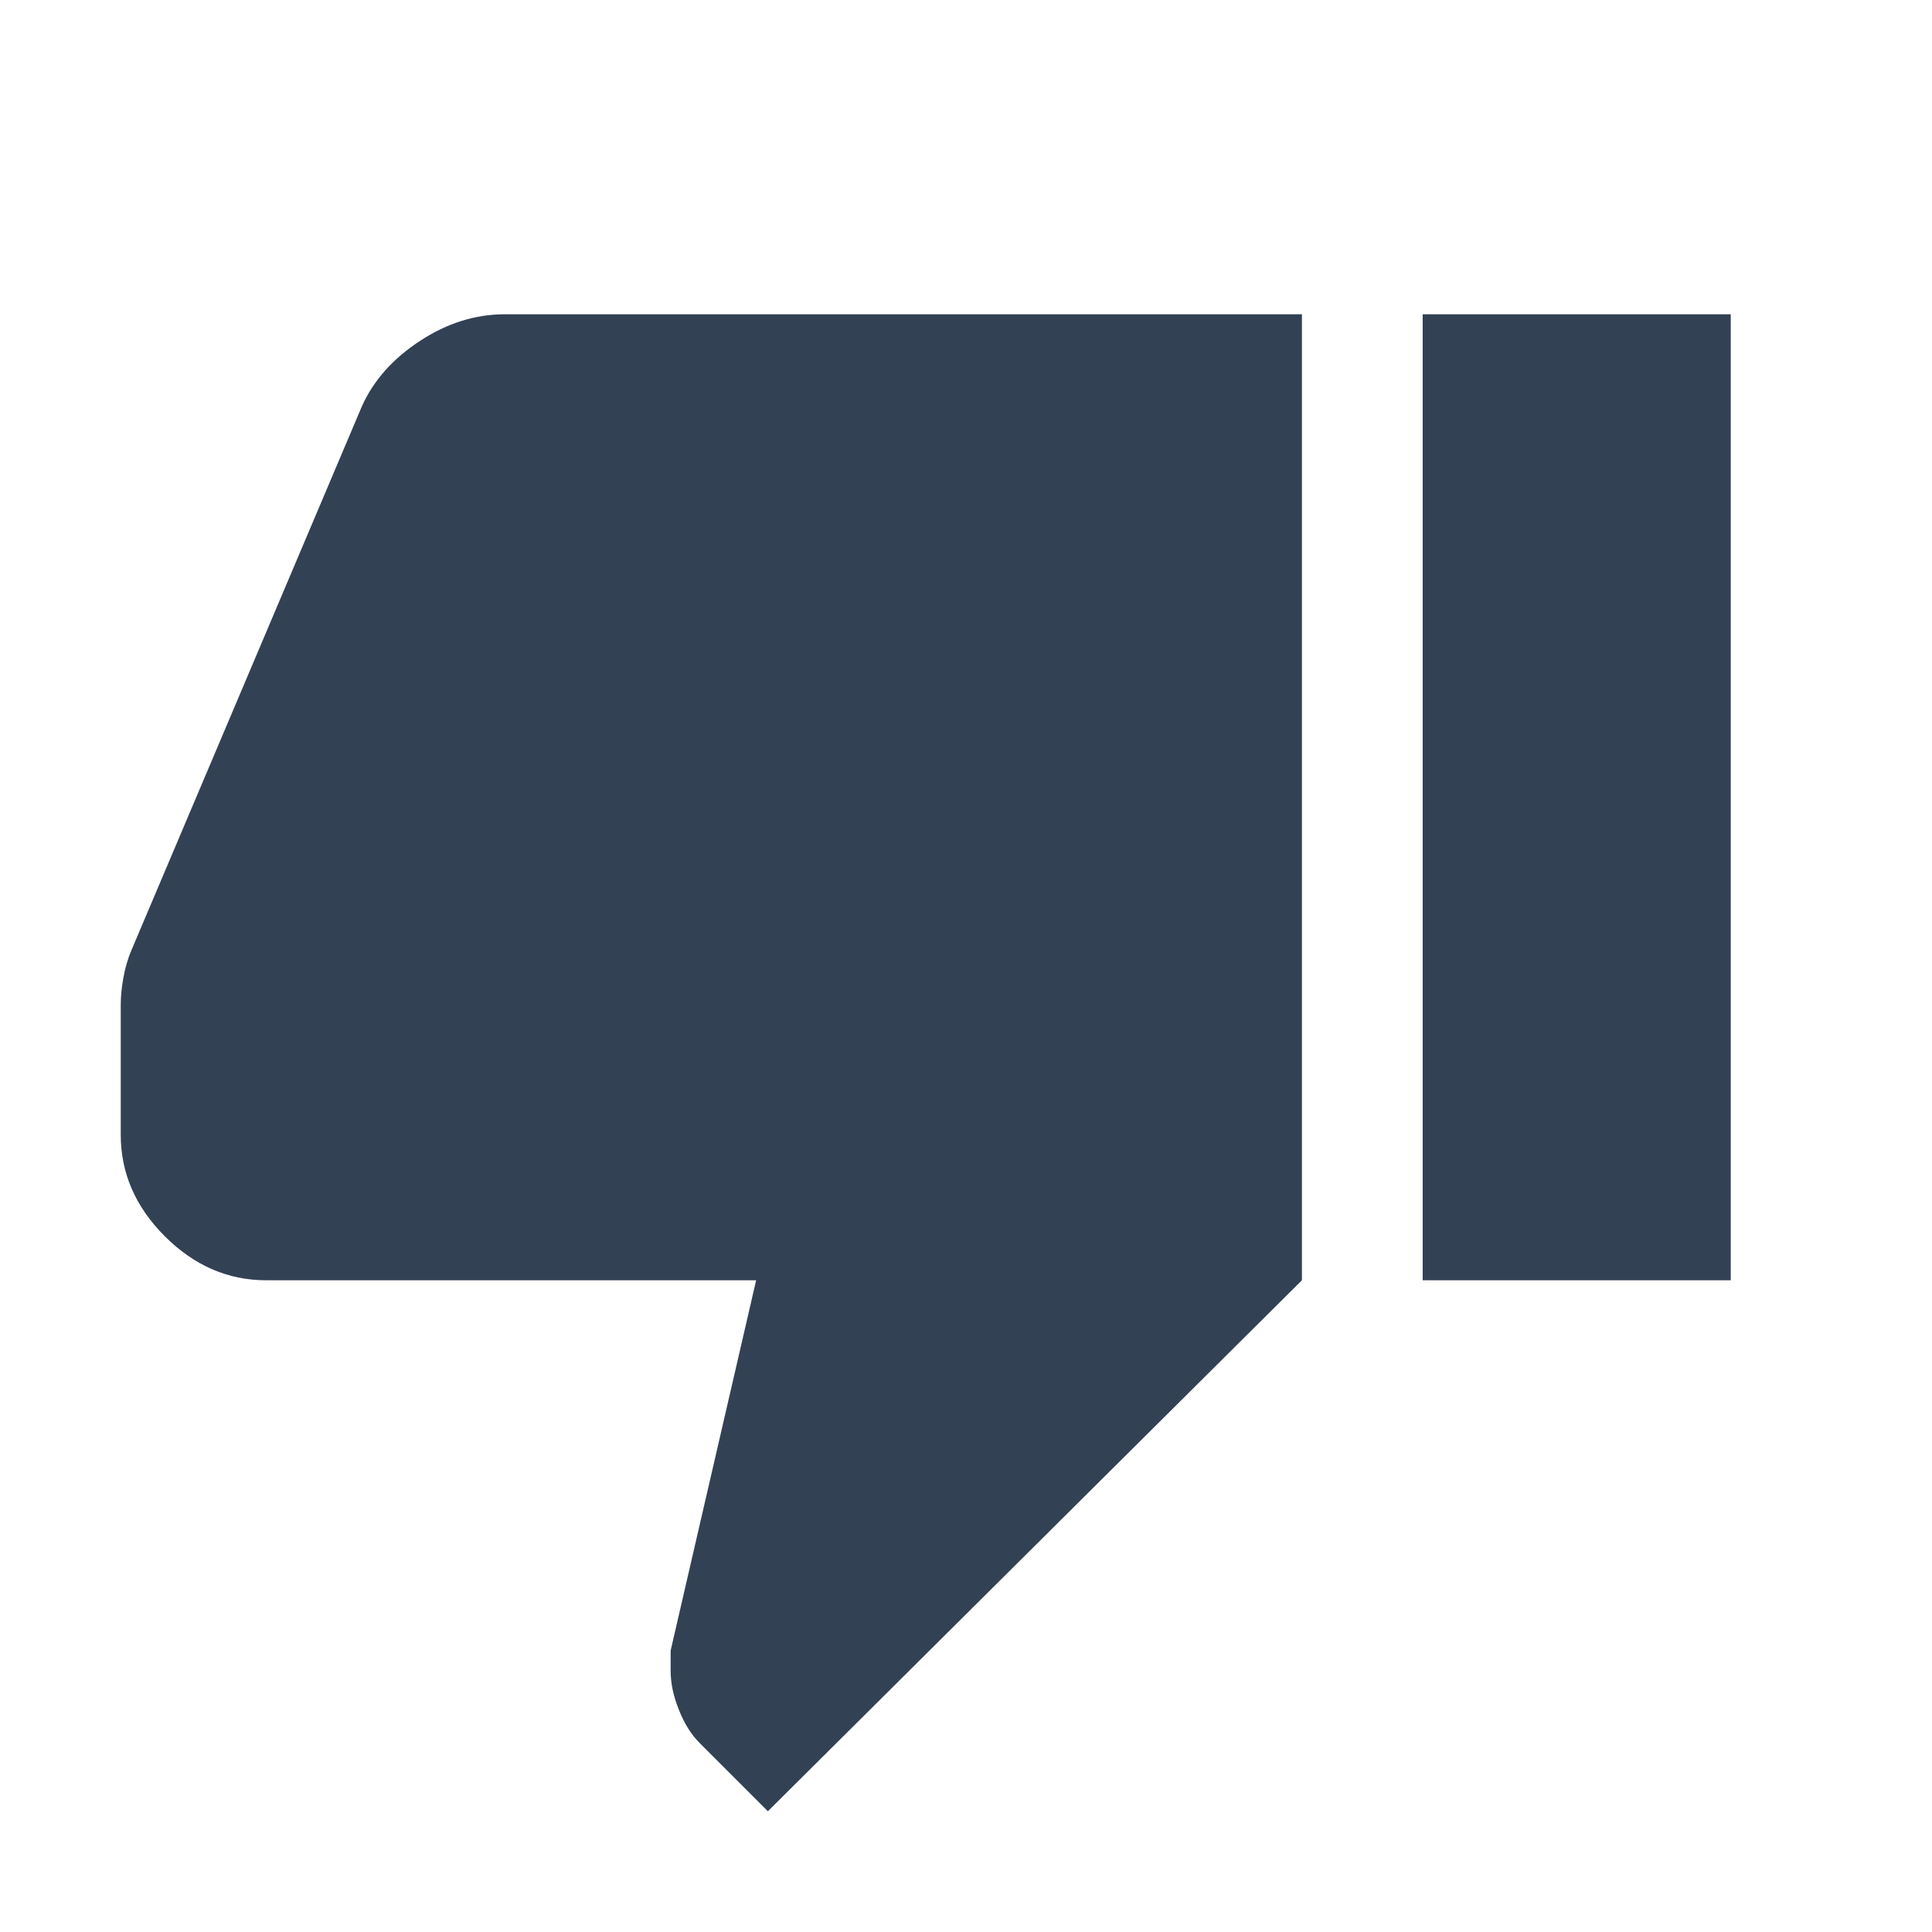
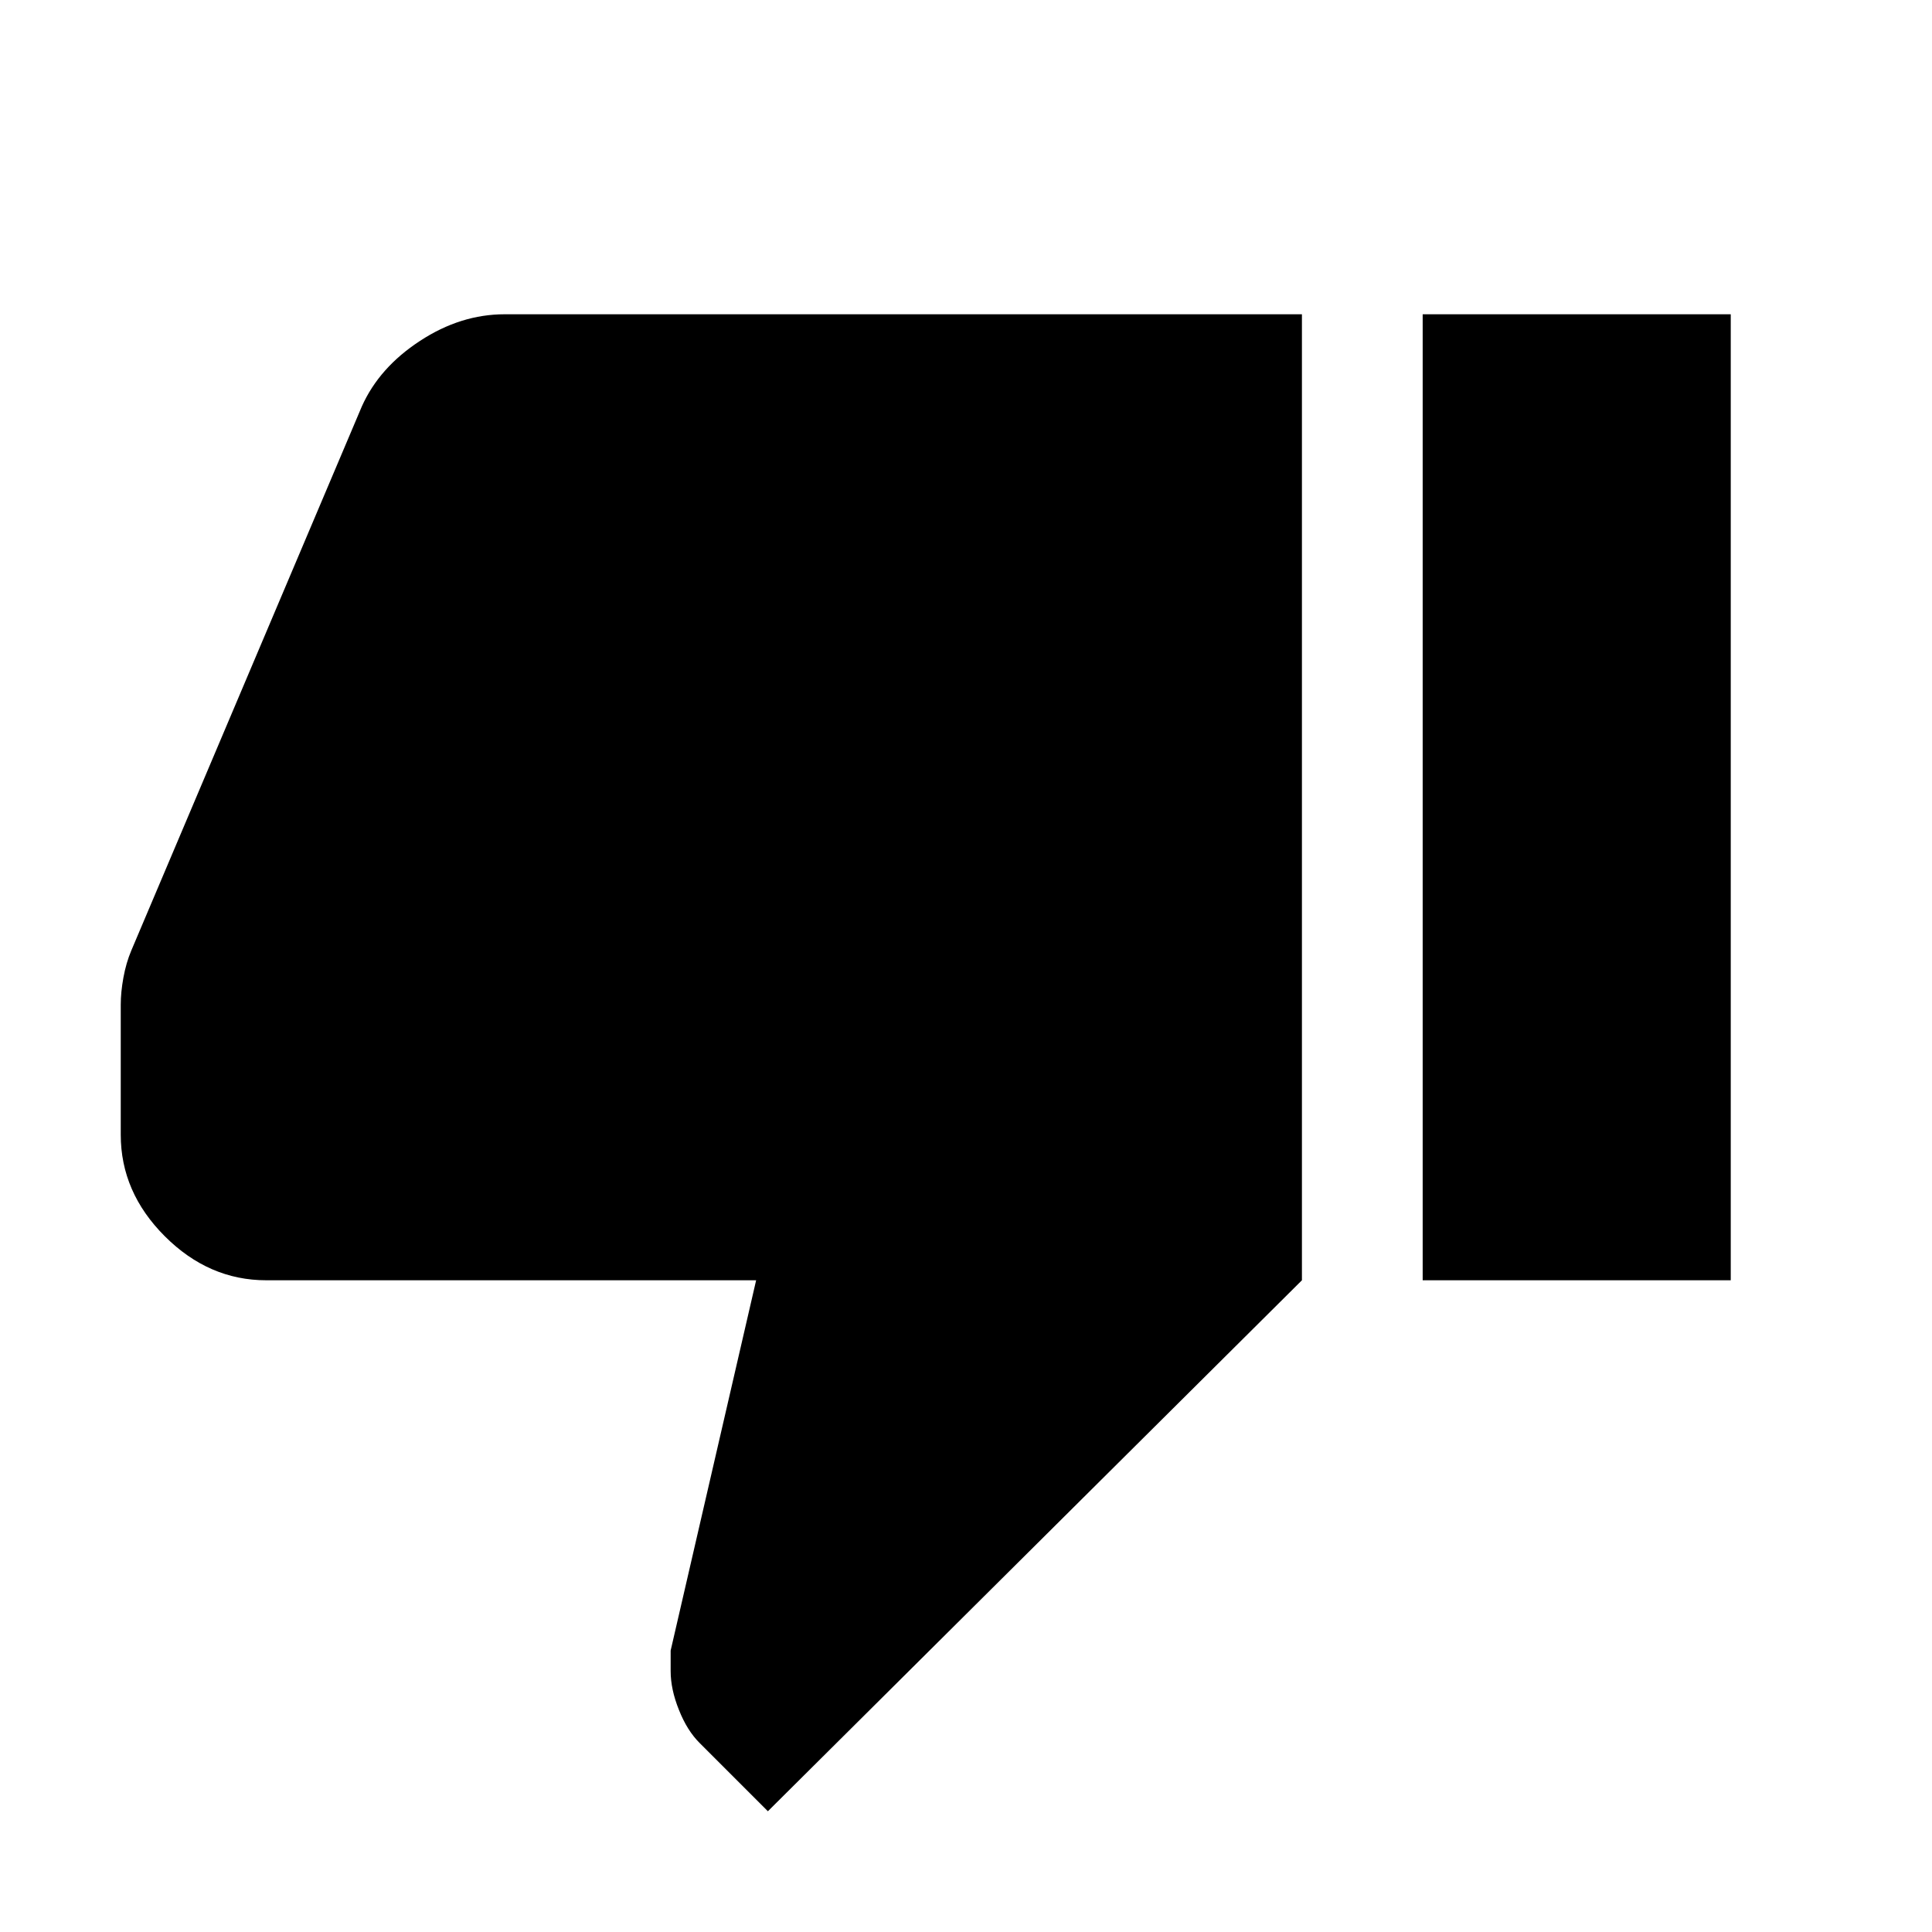
- <svg xmlns="http://www.w3.org/2000/svg" width="24" height="24" viewBox="0 0 24 24" fill="#334155">
+ <svg xmlns="http://www.w3.org/2000/svg" width="24" height="24" viewBox="0 0 24 24" fill="currentColor">
  <mask id="mask0_1381_13976" style="mask-type:alpha" maskUnits="userSpaceOnUse" x="0" y="0" width="24" height="24">
    <rect width="24" height="24" fill="#D9D9D9" />
  </mask>
  <g mask="url(#mask0_1381_13976)">
    <path d="M6.269 3.904H16.173V15.904L9.539 22.5L8.693 21.654C8.588 21.55 8.502 21.413 8.434 21.241C8.365 21.07 8.331 20.909 8.331 20.758V20.504L9.393 15.904H3.308C2.832 15.904 2.412 15.722 2.047 15.357C1.682 14.992 1.5 14.572 1.5 14.096V12.481C1.5 12.377 1.511 12.265 1.533 12.144C1.555 12.024 1.587 11.912 1.631 11.808L4.496 5.046C4.64 4.726 4.88 4.455 5.217 4.235C5.554 4.014 5.905 3.904 6.269 3.904ZM17.673 15.904V3.904H21.5V15.904H17.673Z" />
  </g>
</svg>
